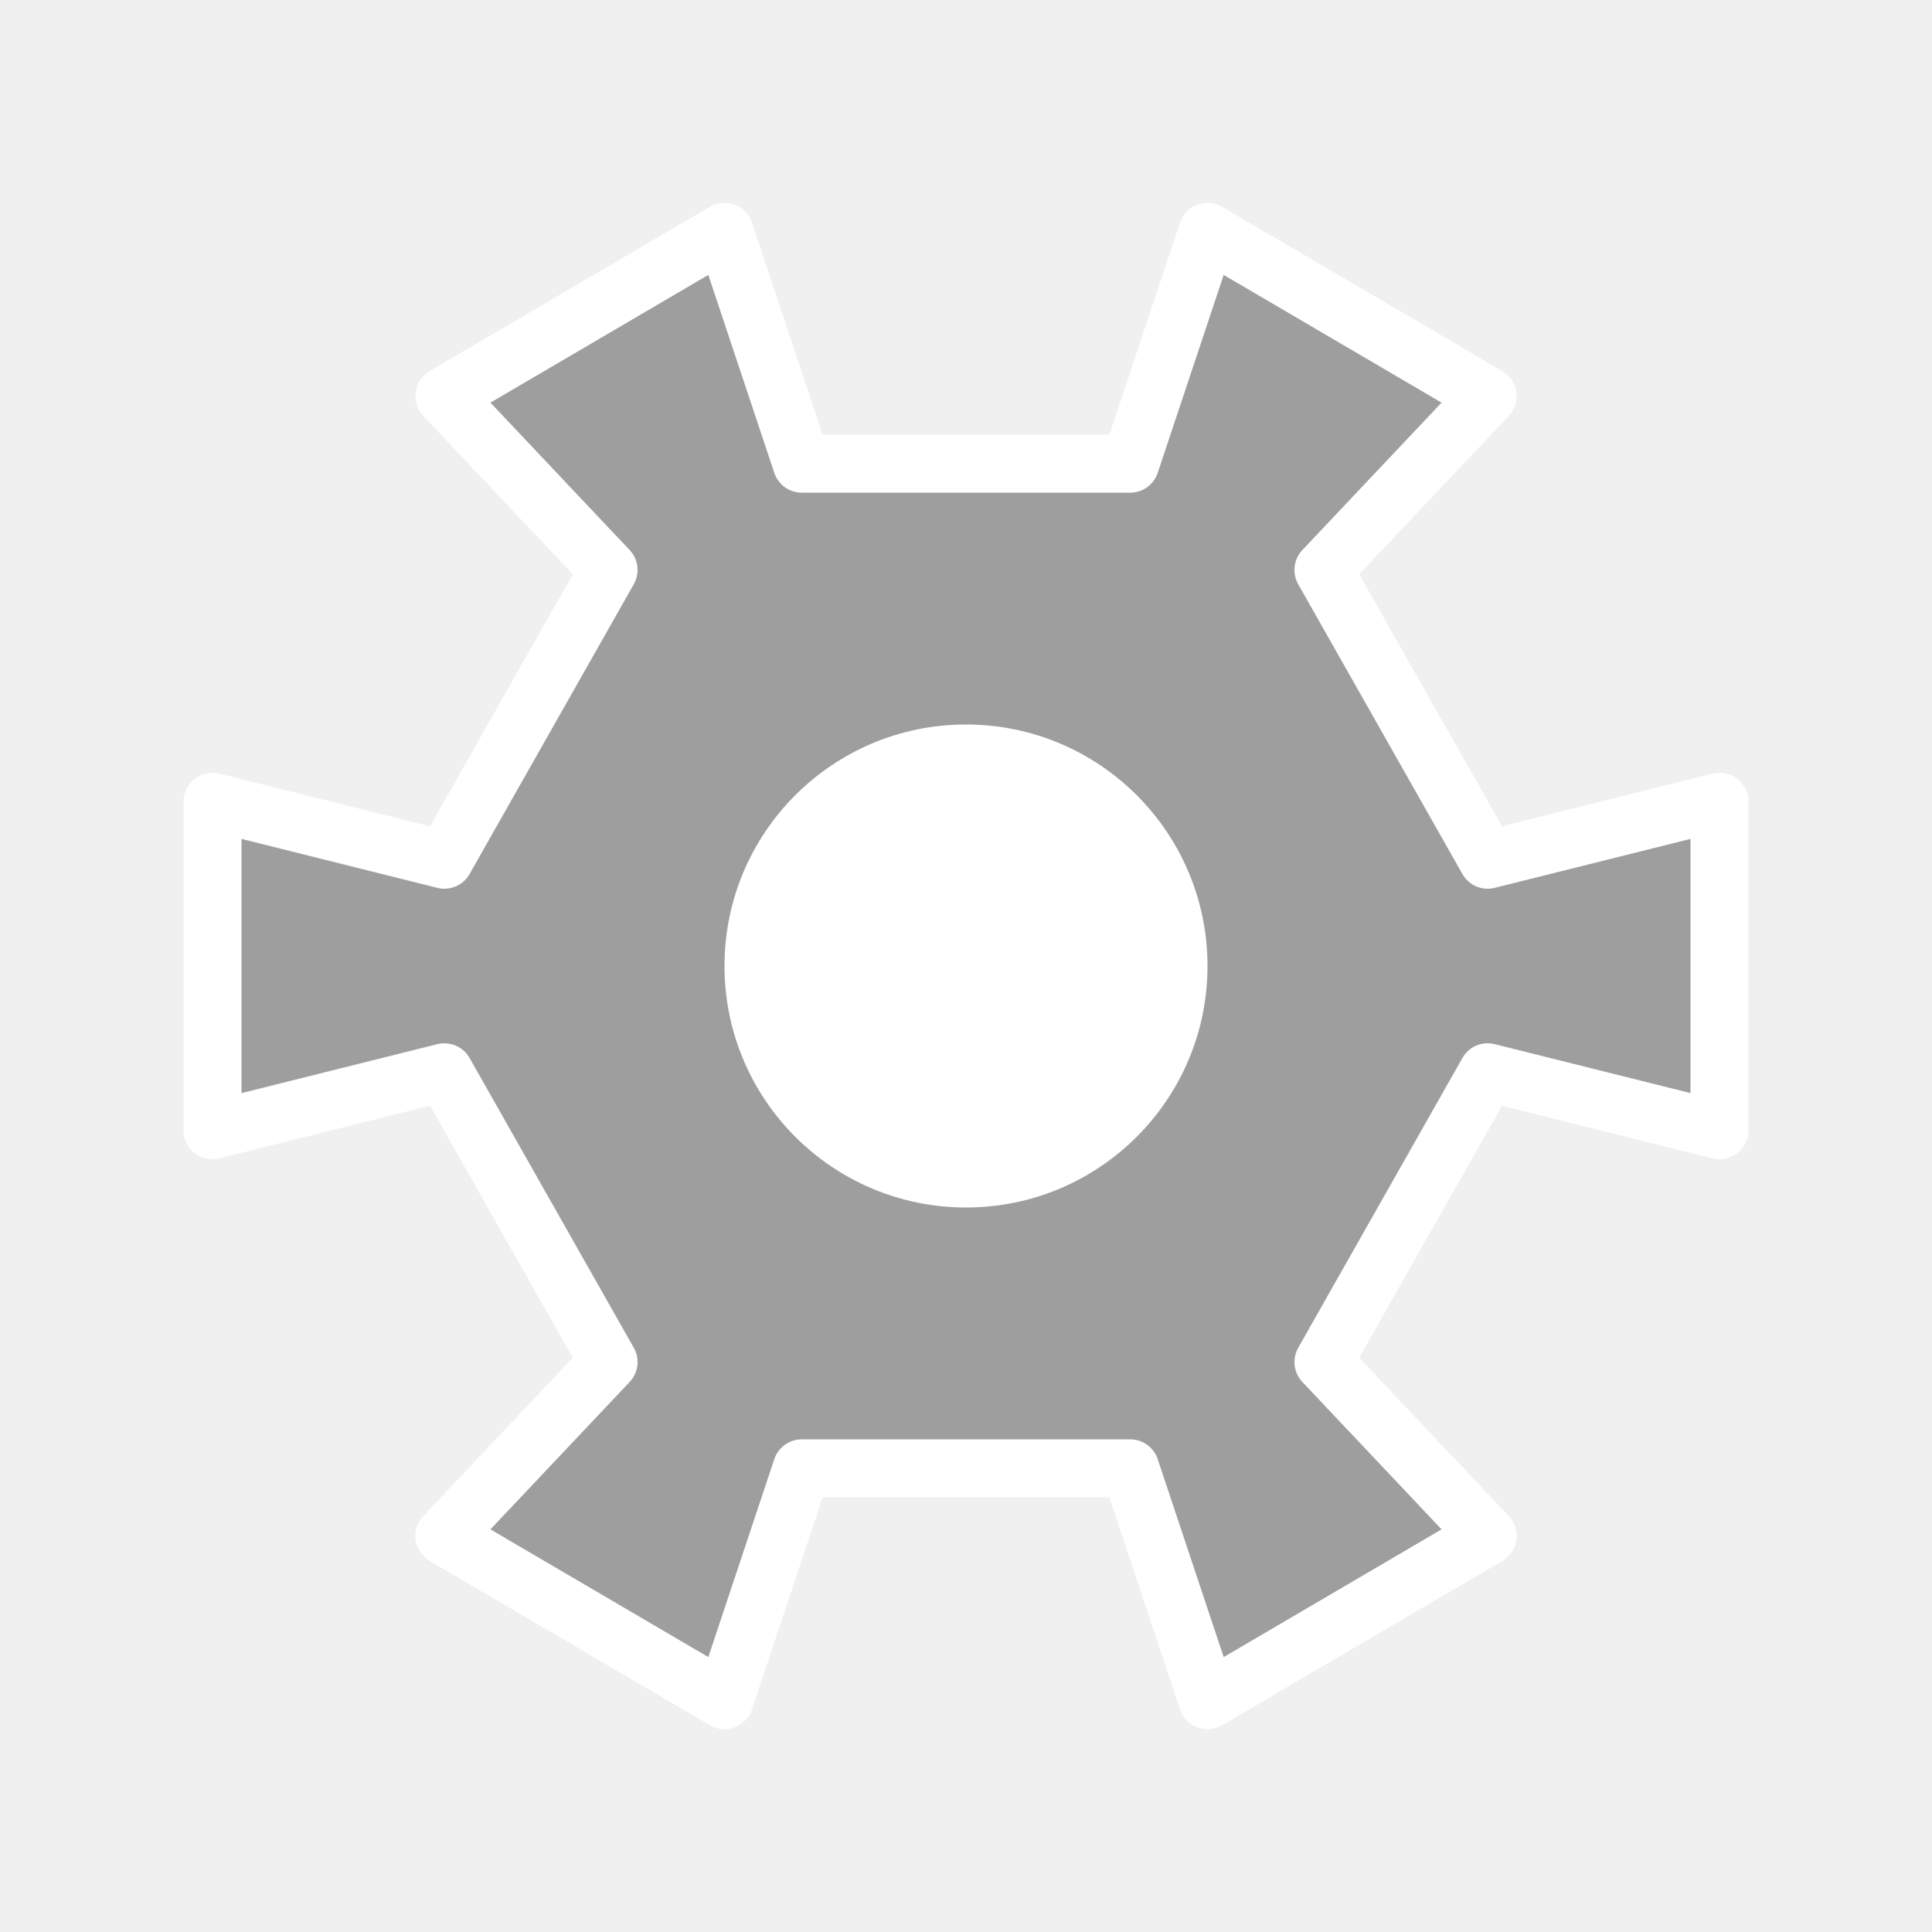
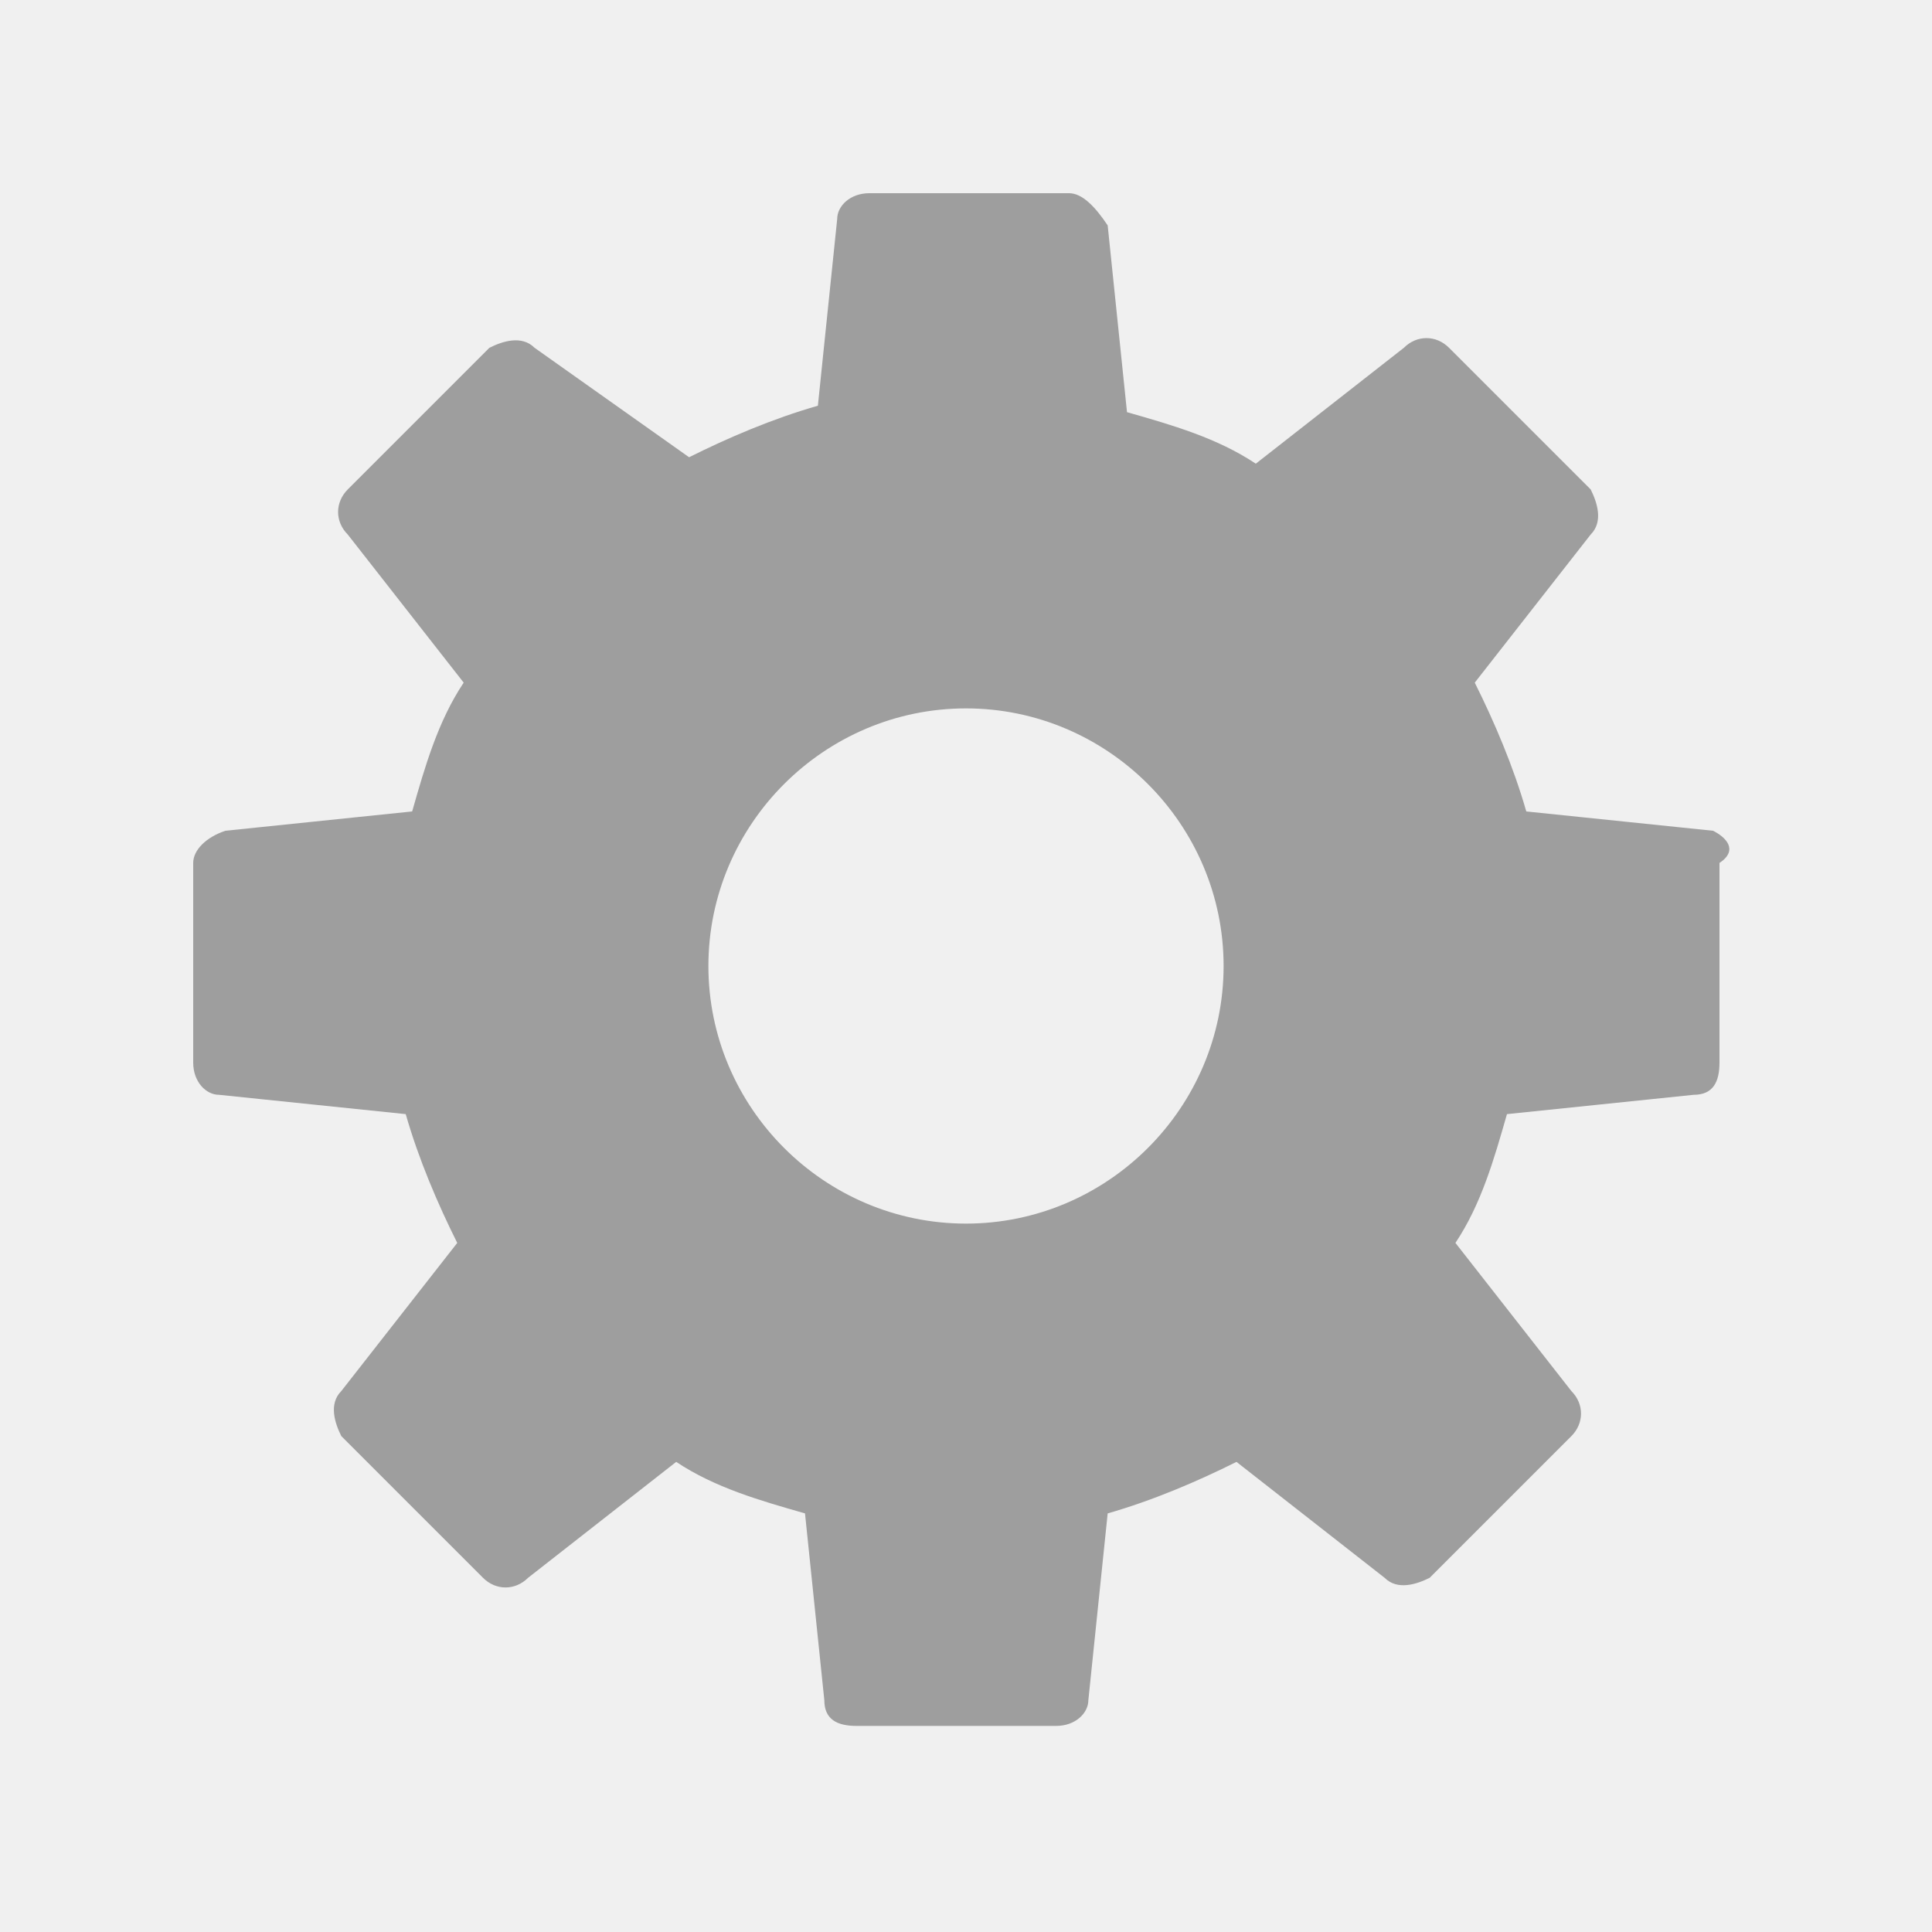
- <svg xmlns="http://www.w3.org/2000/svg" viewBox="0 0 20 20">
-   <polygon points="     15.4,8.9 17.8,8.3 17.8,11.7 15.4,11.1     13.7,14.1 15.4,15.9 12.5,17.6 11.7,15.2     8.3,15.2 7.5,17.6 4.6,15.9 6.3,14.1     4.6,11.1 2.2,11.7 2.2,8.3 4.6,8.9     6.3,5.9 4.6,4.1 7.5,2.4 8.3,4.8     11.7,4.8 12.5,2.4 15.4,4.1 13.7,5.9" fill="#9E9E9E" stroke="white" stroke-width="0.6" stroke-linejoin="round" />
-   <circle cx="10" cy="10" r="2.5" fill="white" />
+ <svg xmlns="http://www.w3.org/2000/svg" viewBox="0 0 30 30">
+   <path fill="#9E9E9E" d="M26.6,12.9l-2.9-0.3c-0.2-0.7-0.5-1.4-0.8-2l1.8-2.3c0.2-0.2,0.1-0.5,0-0.7l-2.2-2.2     c-0.2-0.2-0.5-0.2-0.7,0l-2.3,1.8c-0.6-0.4-1.3-0.6-2-0.8l-0.3-2.9C17,3.2,16.8,3,16.6,3h-3.1C13.2,3,13,3.2,13,3.4l-0.3,2.9     c-0.7,0.2-1.4,0.5-2,0.8L8.3,5.4c-0.2-0.2-0.5-0.1-0.7,0L5.4,7.6c-0.2,0.2-0.2,0.5,0,0.7l1.8,2.3c-0.4,0.6-0.6,1.3-0.8,2     l-2.9,0.3C3.2,13,3,13.2,3,13.4v3.1C3,16.8,3.2,17,3.4,17l2.9,0.3c0.2,0.7,0.5,1.4,0.8,2l-1.8,2.3c-0.2,0.2-0.1,0.5,0,0.7     l2.2,2.2c0.2,0.2,0.5,0.2,0.7,0l2.3-1.8c0.6,0.4,1.3,0.6,2,0.8l0.3,2.9c0,0.3,0.2,0.4,0.5,0.4h3.1c0.3,0,0.5-0.2,0.5-0.4     l0.3-2.9c0.7-0.2,1.4-0.5,2-0.8l2.3,1.8c0.2,0.2,0.5,0.1,0.7,0l2.2-2.2c0.2-0.2,0.2-0.5,0-0.7l-1.8-2.3     c0.4-0.6,0.6-1.3,0.8-2l2.9-0.3c0.3,0,0.4-0.2,0.4-0.5v-3.1C27,13.2,26.8,13,26.6,12.9z M15,19c-2.2,0-4-1.8-4-4     c0-2.2,1.8-4,4-4s4,1.8,4,4C19,17.2,17.2,19,15,19z" />
</svg>
